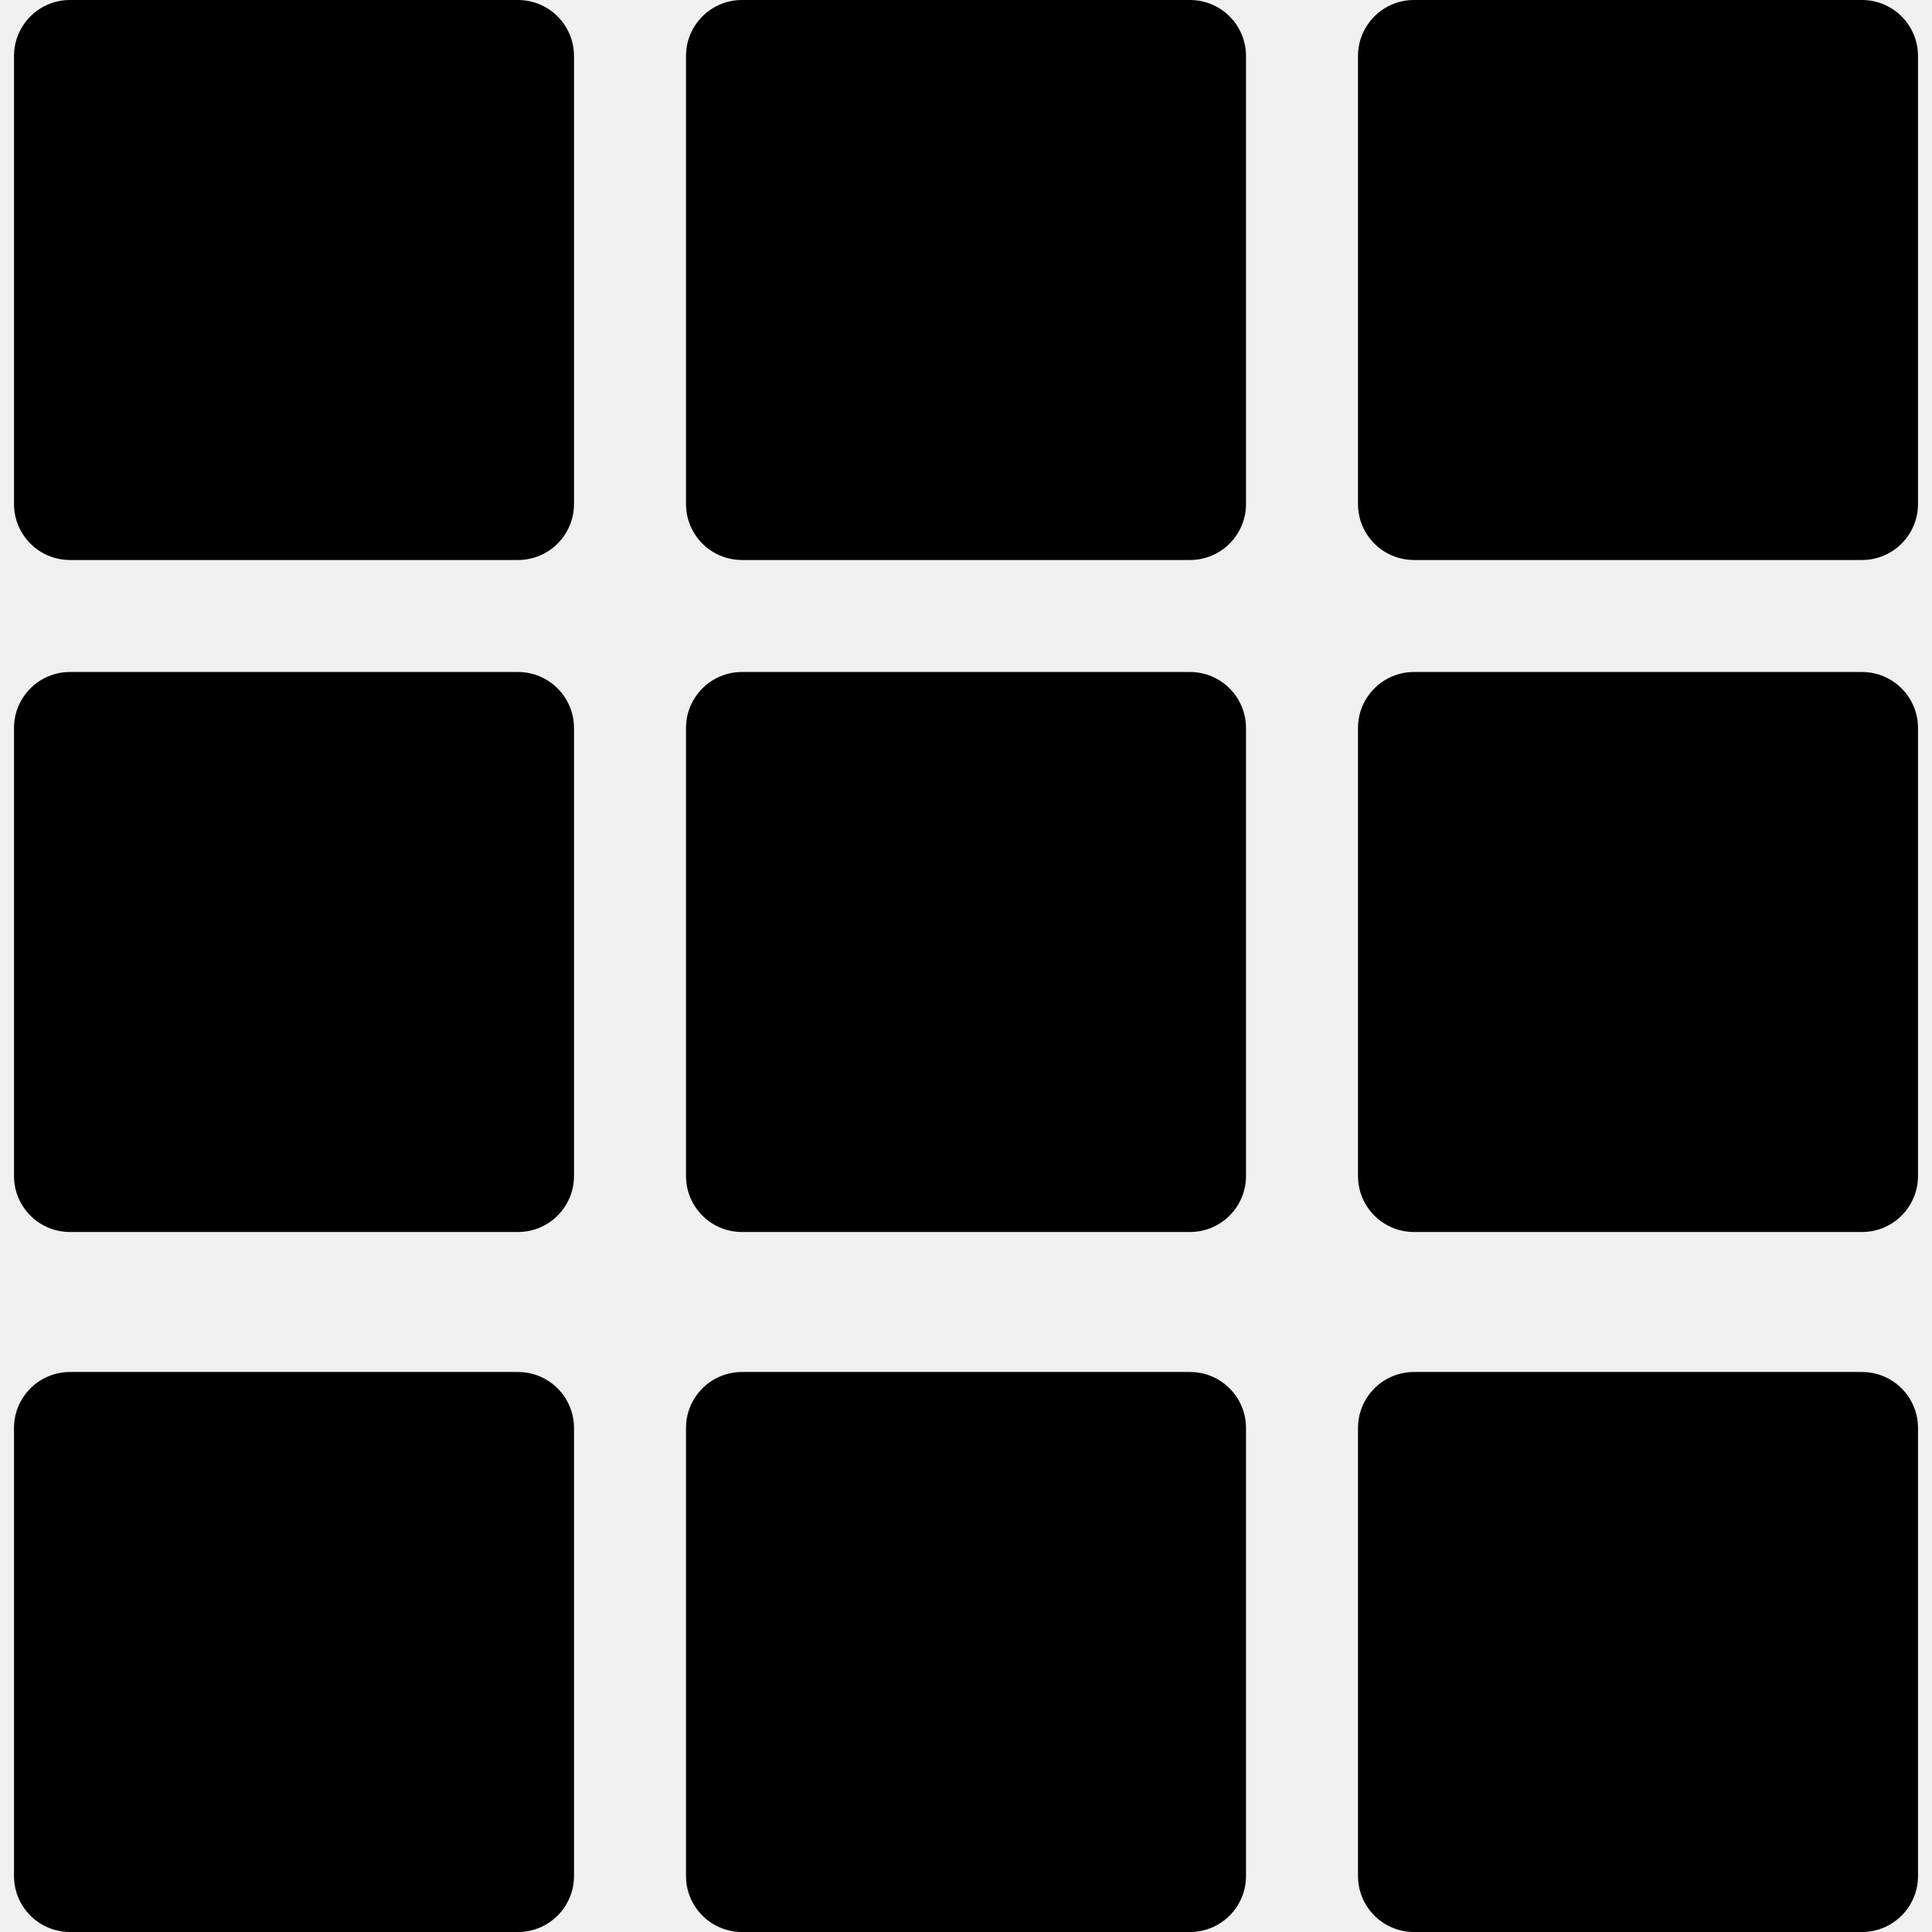
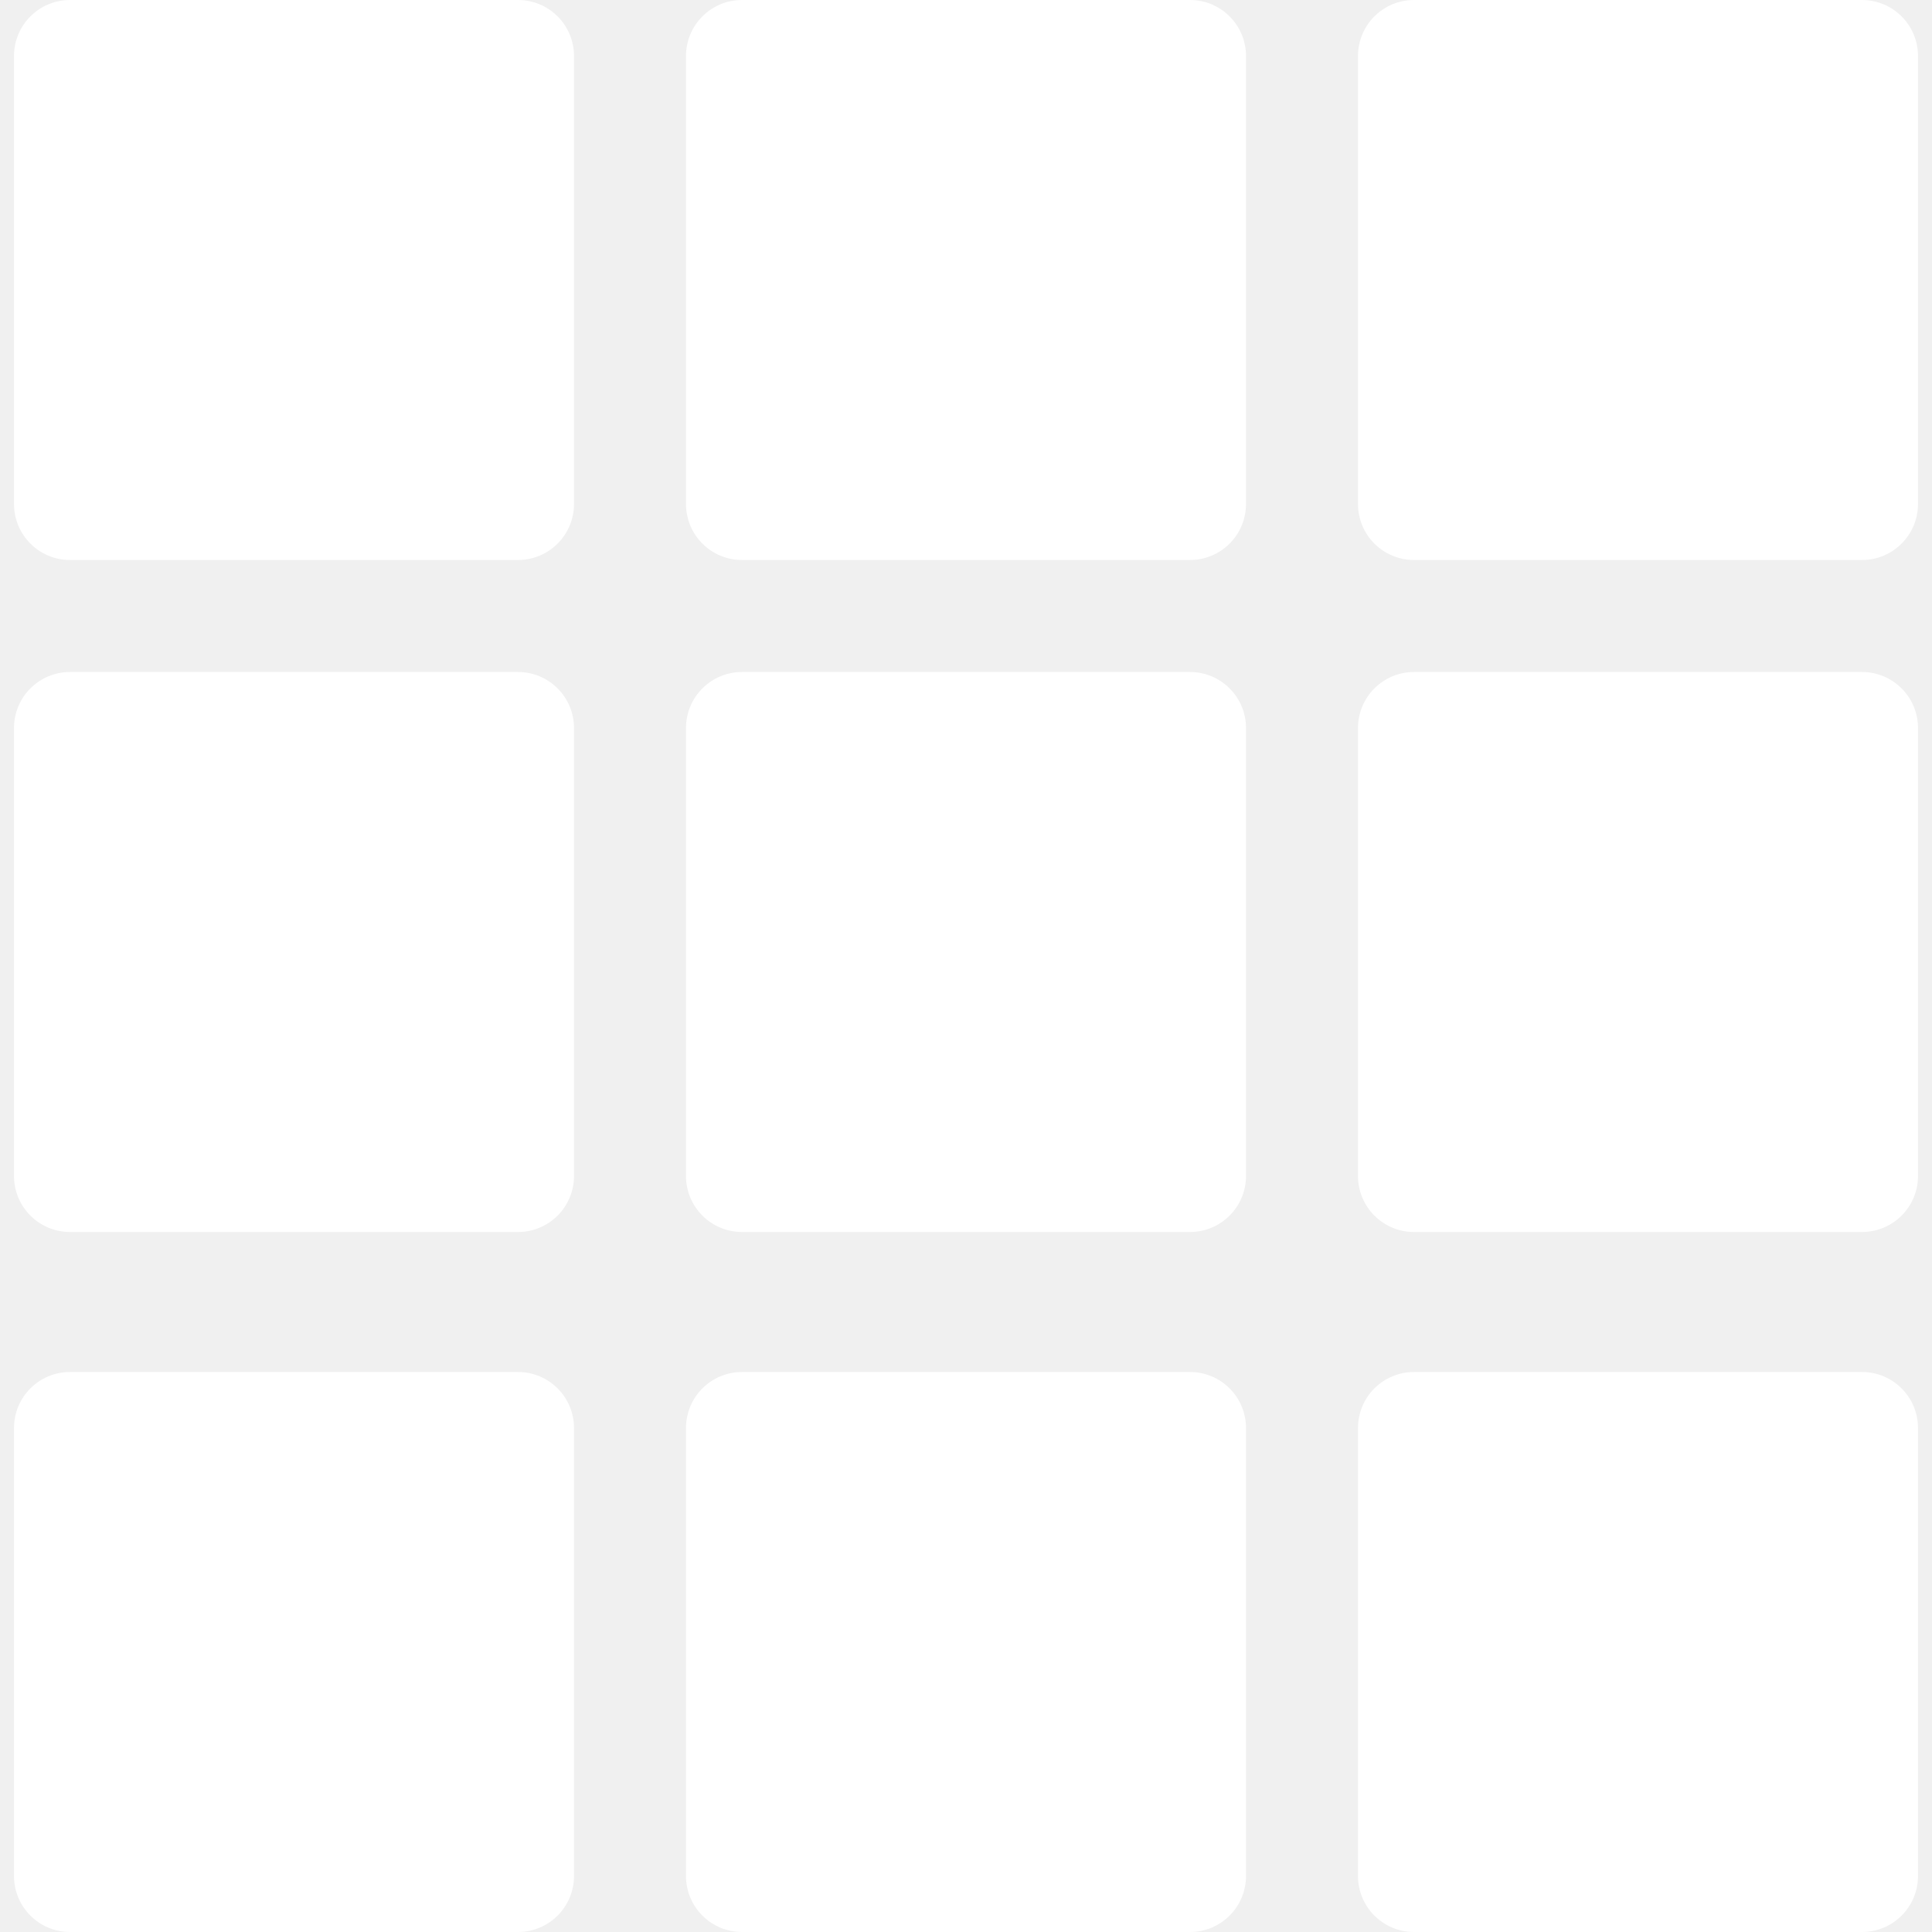
- <svg xmlns="http://www.w3.org/2000/svg" version="1.1" id="Capa_1" x="0px" y="0px" viewBox="0 0 360.49 360.49" style="enable-background:new 0 0 360.49 360.49;" xml:space="preserve">
+ <svg xmlns="http://www.w3.org/2000/svg" version="1.1" id="Capa_1" x="0px" y="0px" viewBox="0 0 360.49 360.49" style=" enable-background:new 0 0 360.49 360.49;" xml:space="preserve">
  <g>
    <g>
-       <g>
+       <g fill="white">
        <path d="M96.653,0H13.061C7.29,0,2.612,4.678,2.612,10.449v83.592c0,5.771,4.678,10.449,10.449,10.449h83.592     c5.771,0,10.449-4.678,10.449-10.449V10.449C107.102,4.678,102.424,0,96.653,0z" />
        <path d="M222.041,0h-83.592C132.678,0,128,4.678,128,10.449v83.592c0,5.771,4.678,10.449,10.449,10.449h83.592     c5.771,0,10.449-4.678,10.449-10.449V10.449C232.49,4.678,227.812,0,222.041,0z" />
        <path d="M96.653,125.388H13.061c-5.771,0-10.449,4.678-10.449,10.449v83.592c0,5.771,4.678,10.449,10.449,10.449h83.592     c5.771,0,10.449-4.678,10.449-10.449v-83.592C107.102,130.066,102.424,125.388,96.653,125.388z" />
        <path d="M222.041,125.388h-83.592c-5.771,0-10.449,4.678-10.449,10.449v83.592c0,5.771,4.678,10.449,10.449,10.449h83.592     c5.771,0,10.449-4.678,10.449-10.449v-83.592C232.49,130.066,227.812,125.388,222.041,125.388z" />
        <path d="M347.429,0h-83.592c-5.771,0-10.449,4.678-10.449,10.449v83.592c0,5.771,4.678,10.449,10.449,10.449h83.592     c5.771,0,10.449-4.678,10.449-10.449V10.449C357.878,4.678,353.199,0,347.429,0z" />
        <path d="M347.429,125.388h-83.592c-5.771,0-10.449,4.678-10.449,10.449v83.592c0,5.771,4.678,10.449,10.449,10.449h83.592     c5.771,0,10.449-4.678,10.449-10.449v-83.592C357.878,130.066,353.199,125.388,347.429,125.388z" />
        <path d="M96.653,256H13.061c-5.771,0-10.449,4.678-10.449,10.449v83.592c0,5.771,4.678,10.449,10.449,10.449h83.592     c5.771,0,10.449-4.678,10.449-10.449v-83.592C107.102,260.678,102.424,256,96.653,256z" />
        <path d="M222.041,256h-83.592c-5.771,0-10.449,4.678-10.449,10.449v83.592c0,5.771,4.678,10.449,10.449,10.449h83.592     c5.771,0,10.449-4.678,10.449-10.449v-83.592C232.49,260.678,227.812,256,222.041,256z" />
        <path d="M347.429,256h-83.592c-5.771,0-10.449,4.678-10.449,10.449v83.592c0,5.771,4.678,10.449,10.449,10.449h83.592     c5.771,0,10.449-4.678,10.449-10.449v-83.592C357.878,260.678,353.199,256,347.429,256z" />
      </g>
    </g>
  </g>
  <g>
</g>
  <g>
</g>
  <g>
</g>
  <g>
</g>
  <g>
</g>
  <g>
</g>
  <g>
</g>
  <g>
</g>
  <g>
</g>
  <g>
</g>
  <g>
</g>
  <g>
</g>
  <g>
</g>
  <g>
</g>
  <g>
</g>
</svg>
